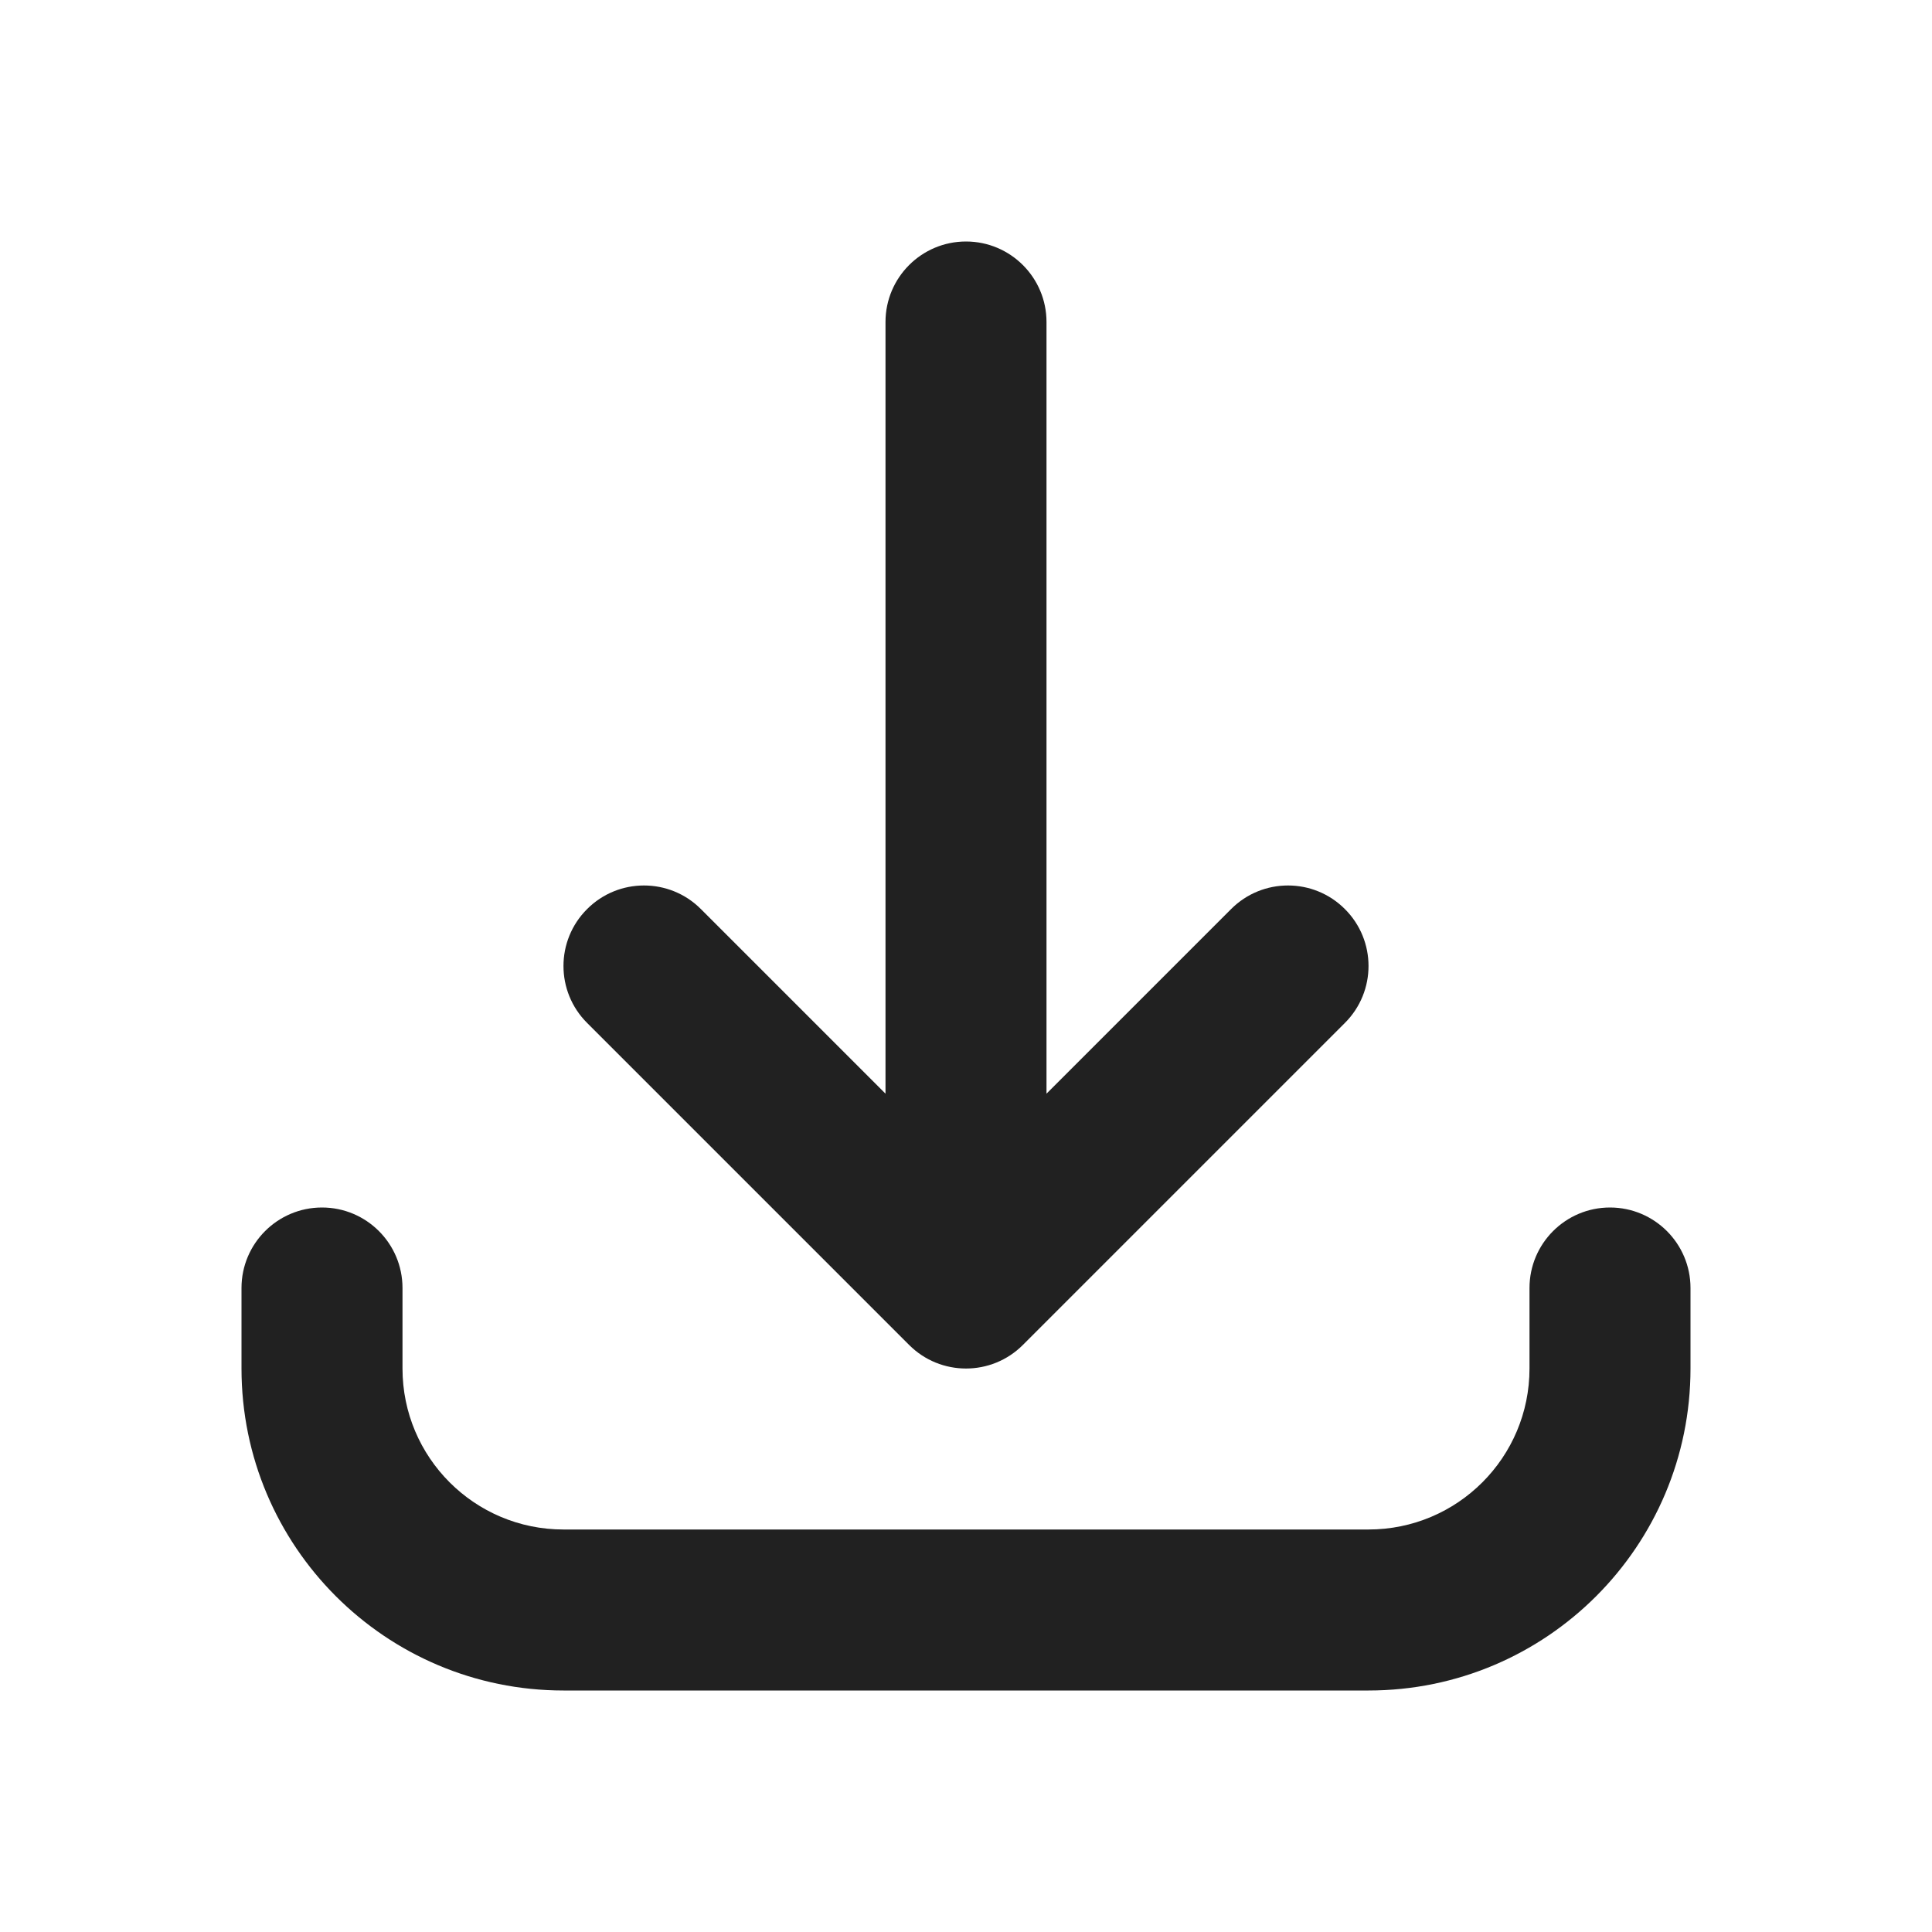
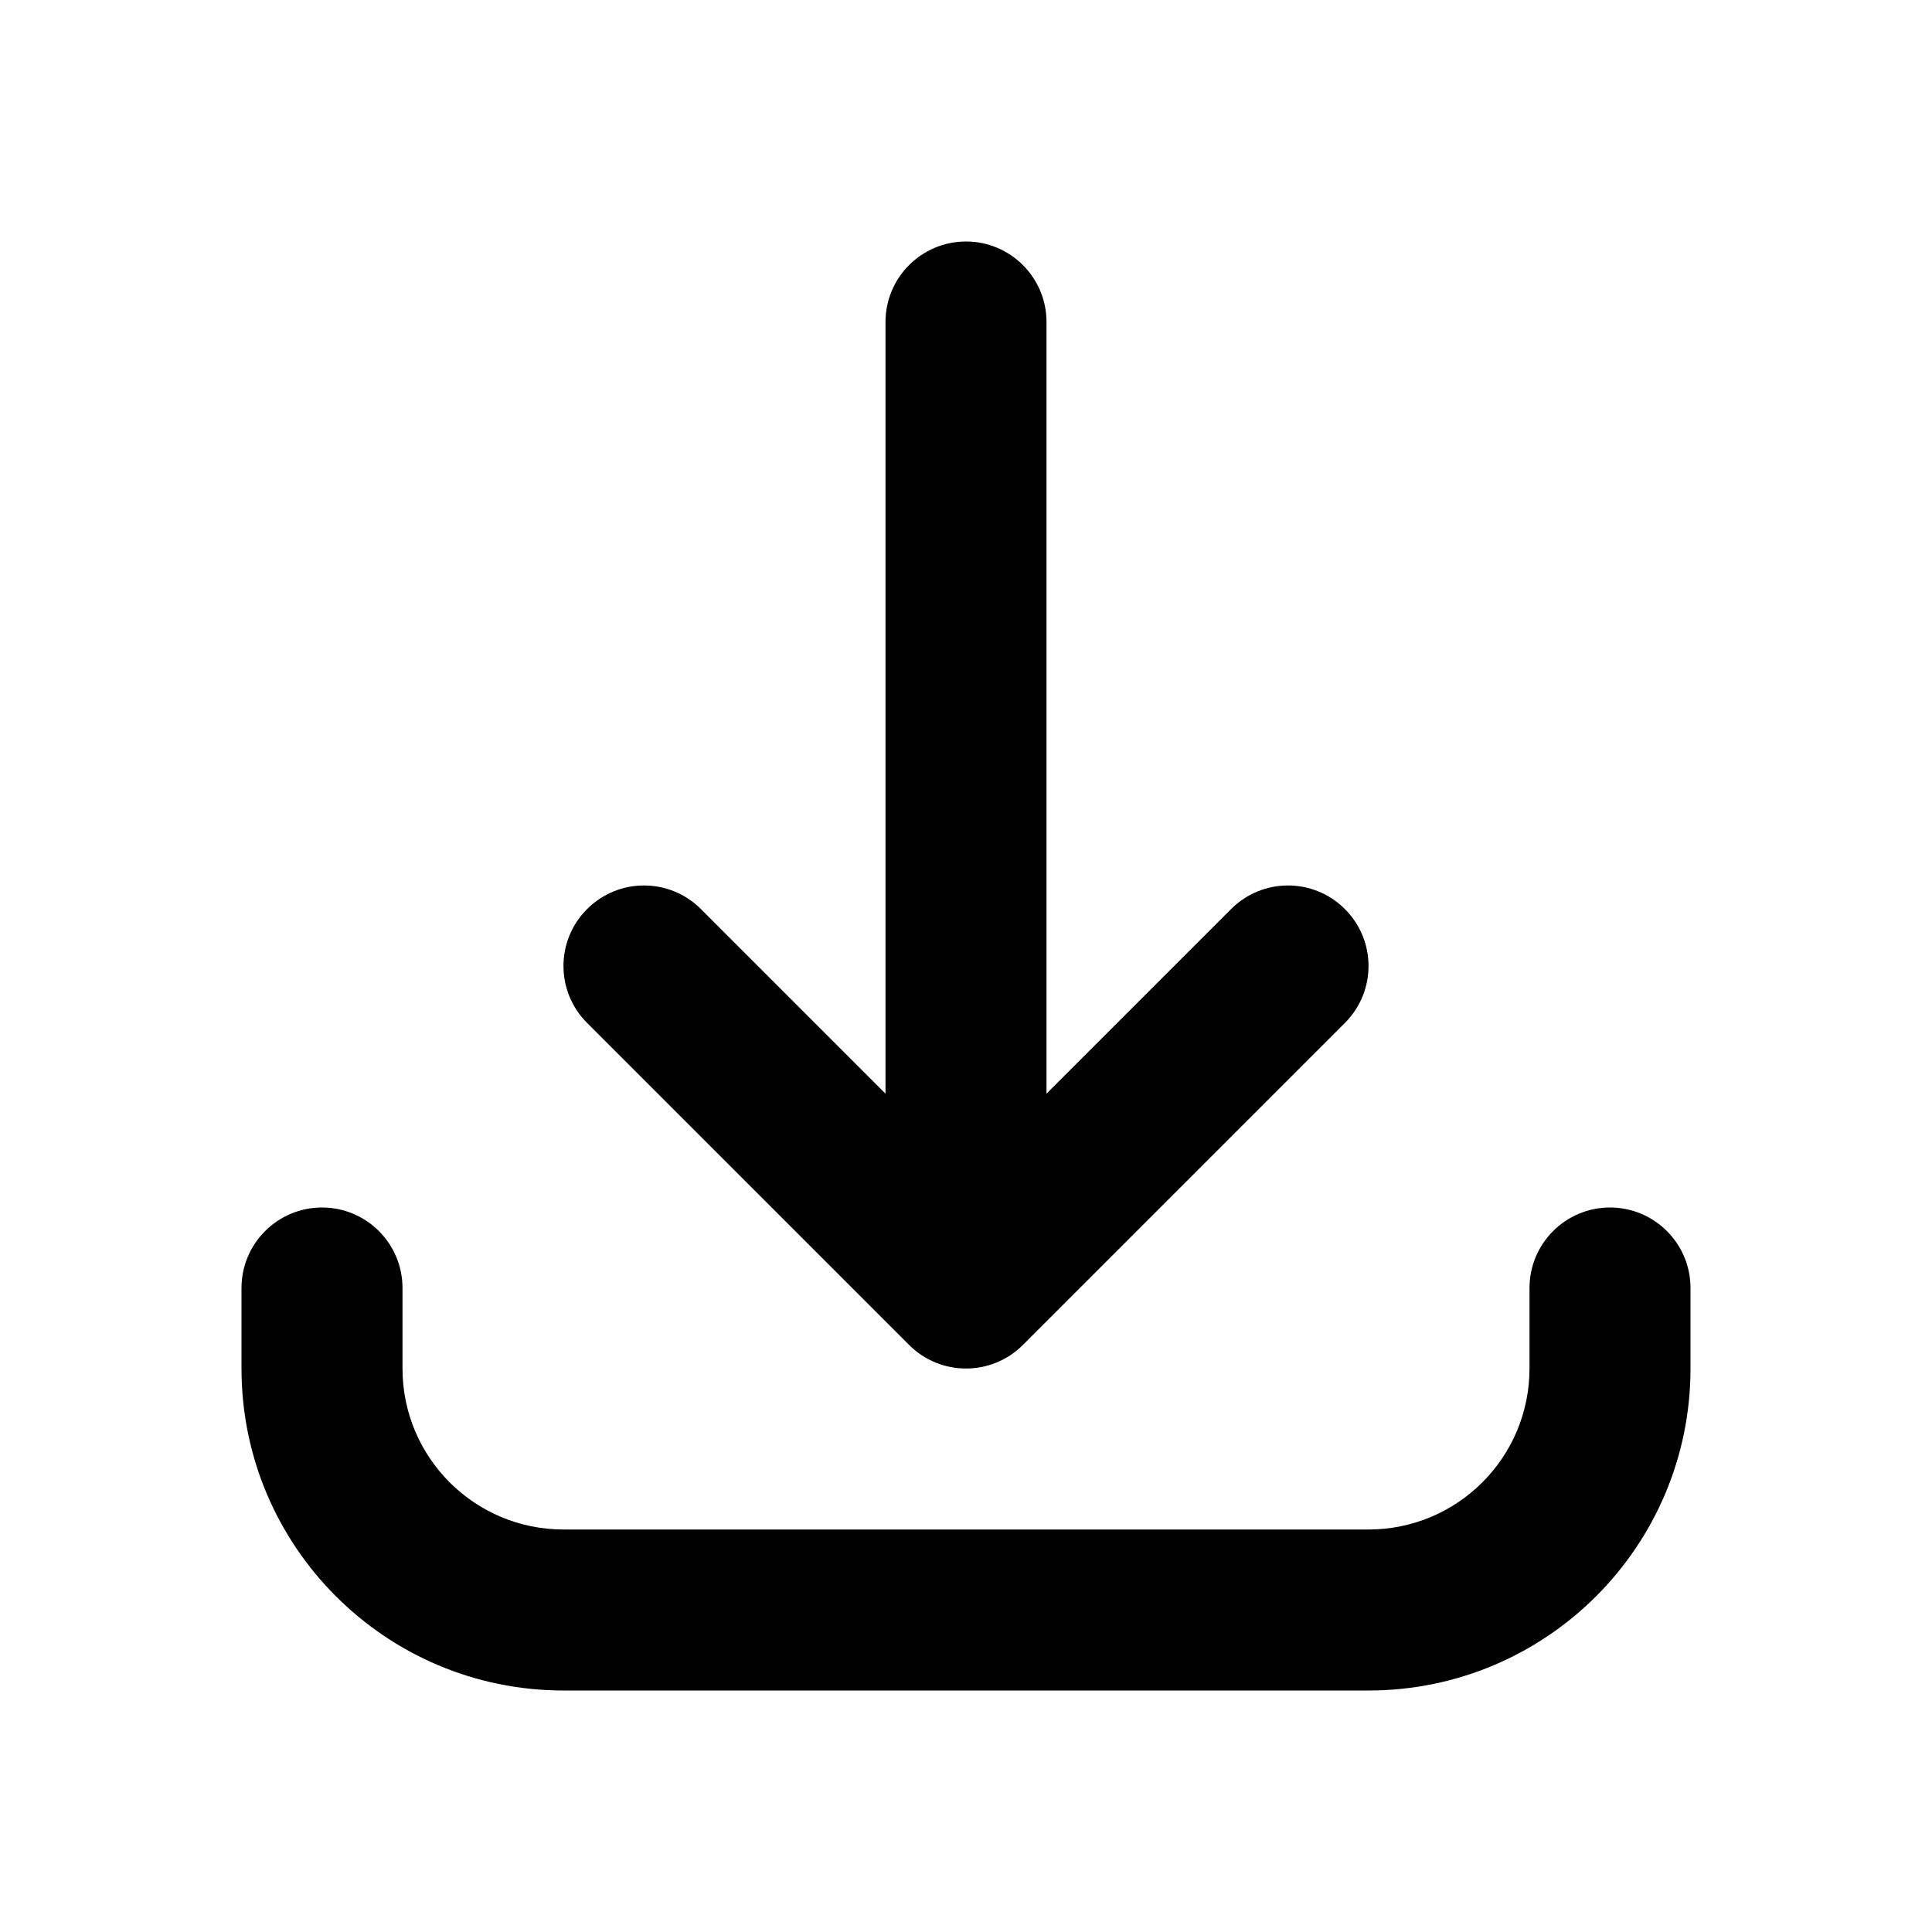
- <svg xmlns="http://www.w3.org/2000/svg" width="24" height="24" viewBox="0 0 24 24" fill="none">
-   <path fill-rule="evenodd" clip-rule="evenodd" d="M5 17C5 18.105 5.895 19 7 19L17 19C18.105 19 19 18.105 19 17L19 16C19 15.448 19.448 15 20 15C20.552 15 21 15.448 21 16L21 17C21 19.209 19.209 21 17 21L7 21C4.791 21 3 19.209 3 17L3 16C3 15.448 3.448 15 4 15C4.552 15 5 15.448 5 16L5 17ZM7.293 11.293C7.683 10.902 8.317 10.902 8.707 11.293L11 13.586L11 4C11 3.448 11.448 3 12 3C12.552 3 13 3.448 13 4L13 13.586L15.293 11.293C15.683 10.902 16.317 10.902 16.707 11.293C17.098 11.683 17.098 12.317 16.707 12.707L12.707 16.707C12.317 17.098 11.683 17.098 11.293 16.707L7.293 12.707C6.902 12.317 6.902 11.683 7.293 11.293Z" fill="#212121" />
+ <svg viewBox="0 0 24 24" fill="none">
+   <path fill-rule="evenodd" clip-rule="evenodd" d="M5 17C5 18.105 5.895 19 7 19L17 19C18.105 19 19 18.105 19 17L19 16C19 15.448 19.448 15 20 15C20.552 15 21 15.448 21 16L21 17C21 19.209 19.209 21 17 21L7 21C4.791 21 3 19.209 3 17L3 16C3 15.448 3.448 15 4 15C4.552 15 5 15.448 5 16L5 17ZM7.293 11.293C7.683 10.902 8.317 10.902 8.707 11.293L11 13.586L11 4C11 3.448 11.448 3 12 3C12.552 3 13 3.448 13 4L13 13.586L15.293 11.293C15.683 10.902 16.317 10.902 16.707 11.293C17.098 11.683 17.098 12.317 16.707 12.707L12.707 16.707C12.317 17.098 11.683 17.098 11.293 16.707L7.293 12.707C6.902 12.317 6.902 11.683 7.293 11.293Z" fill="currentColor" />
</svg>
